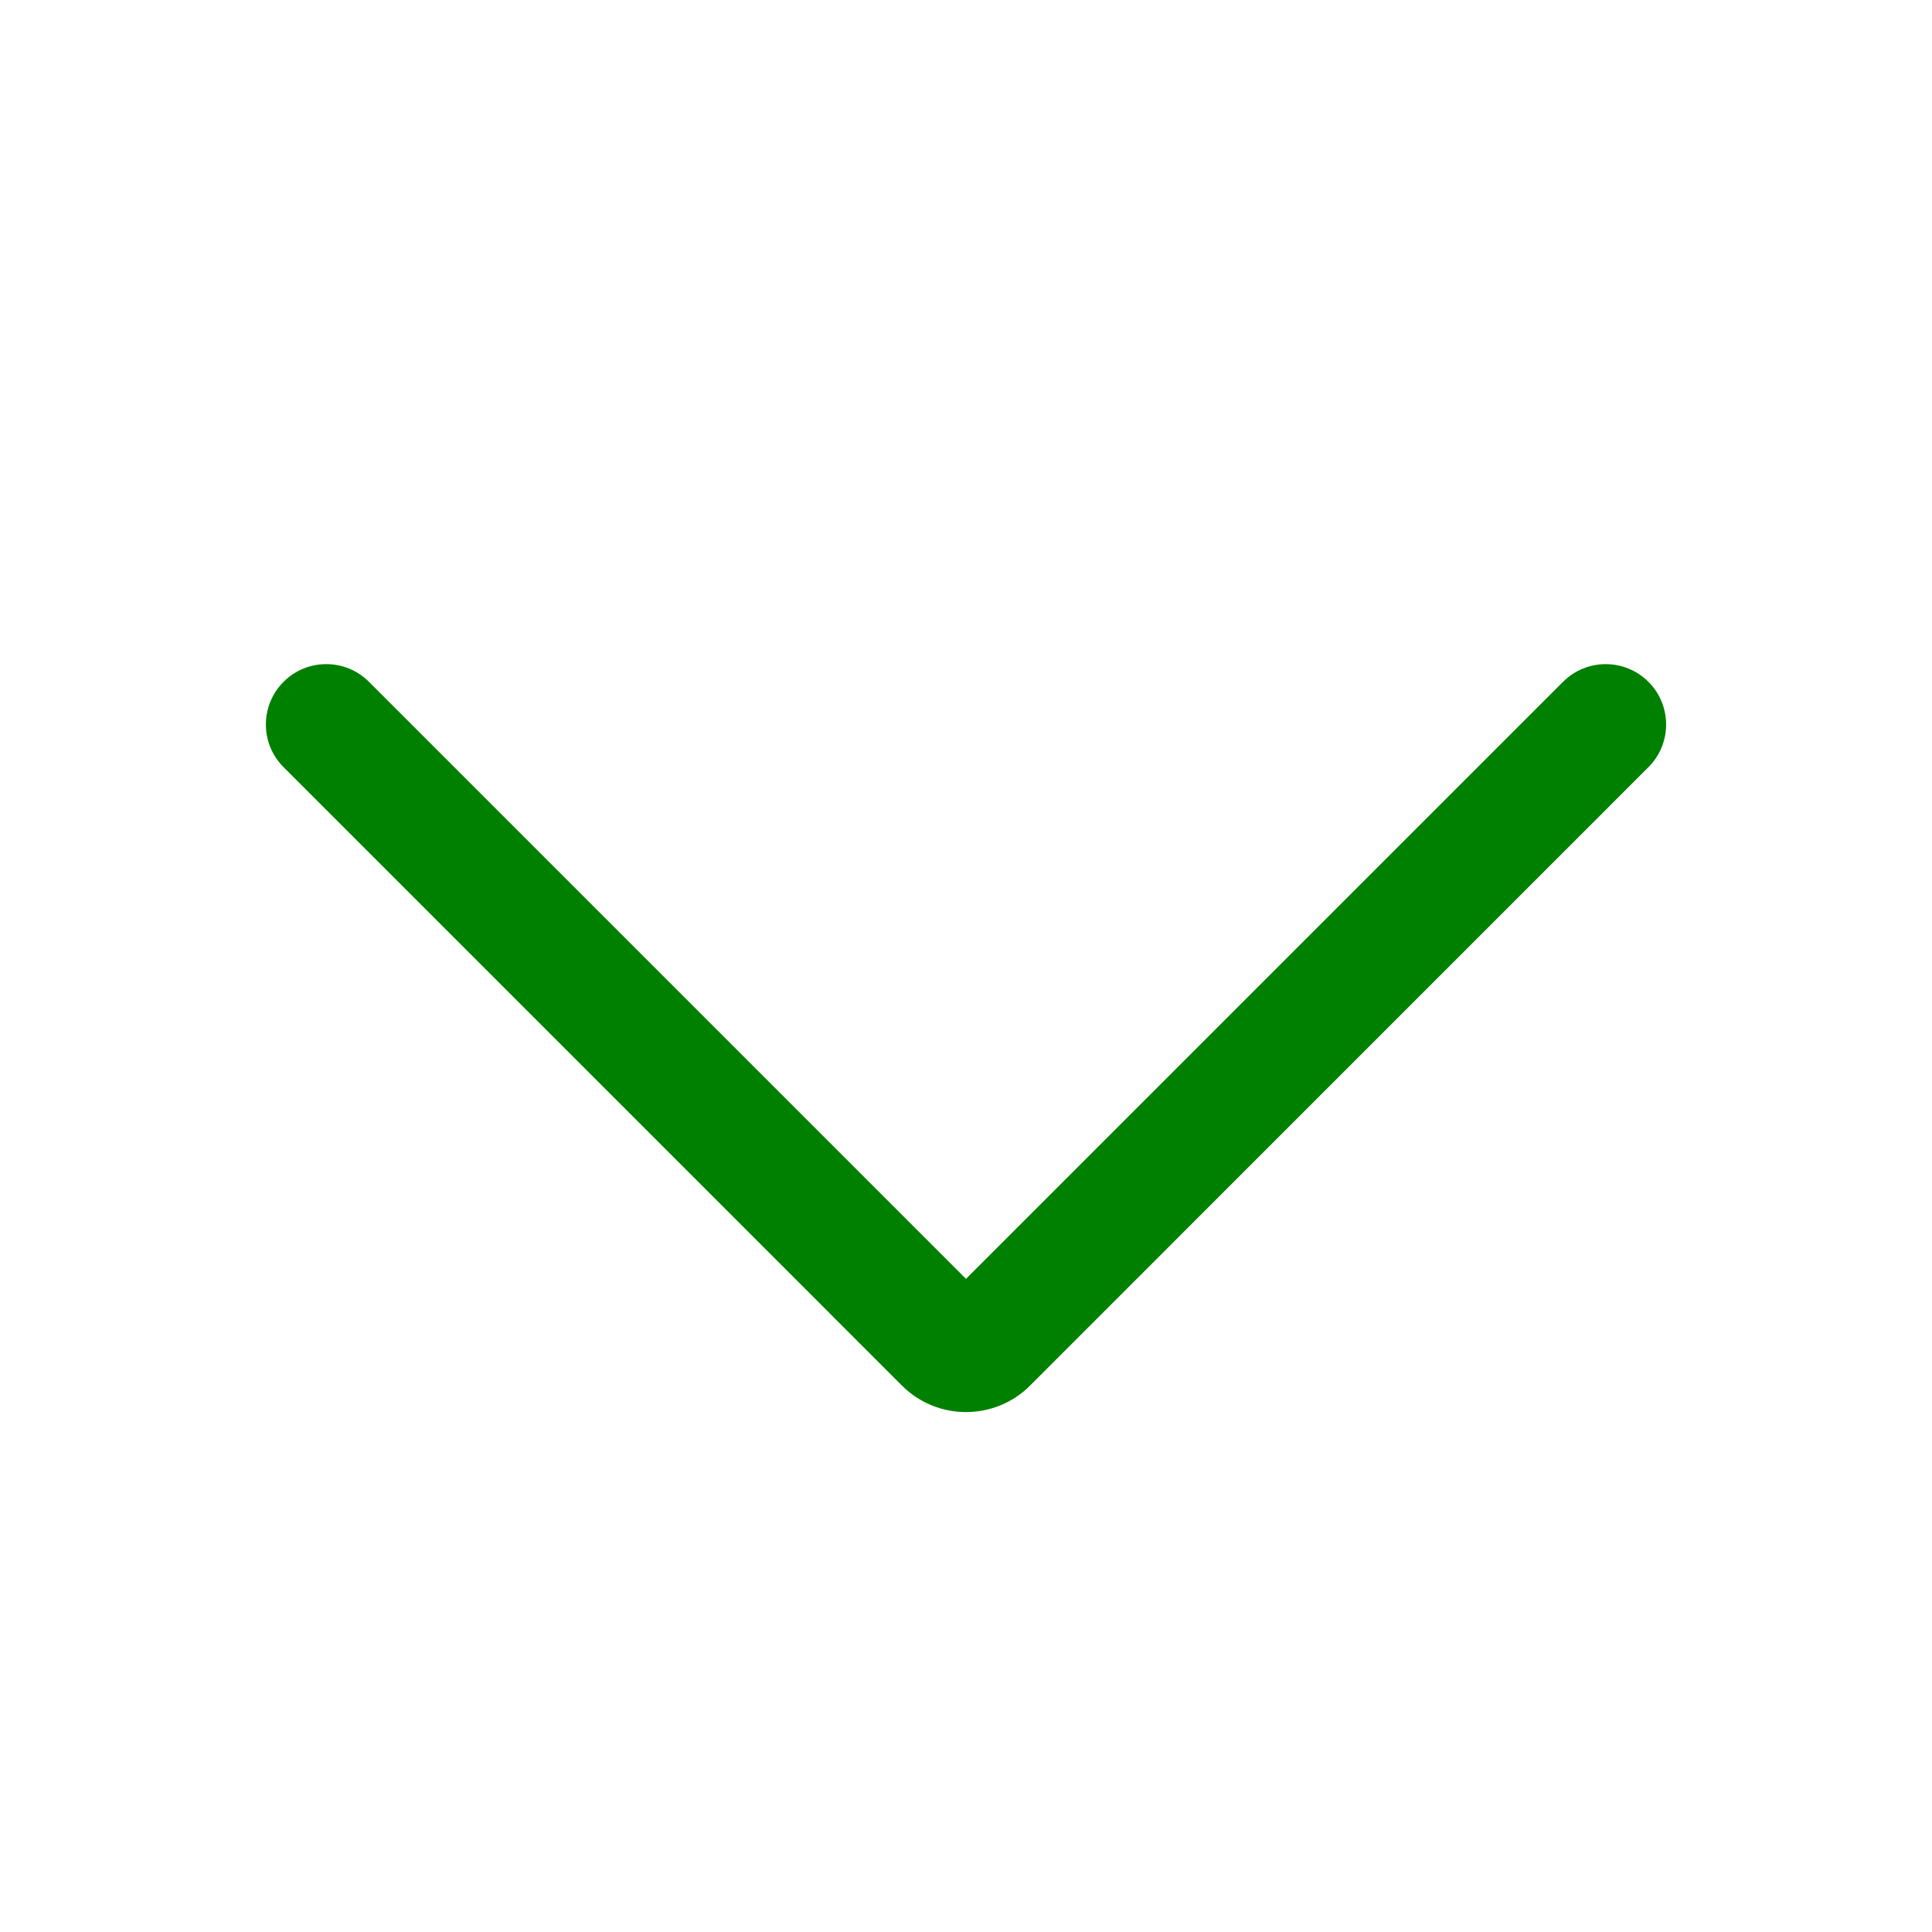
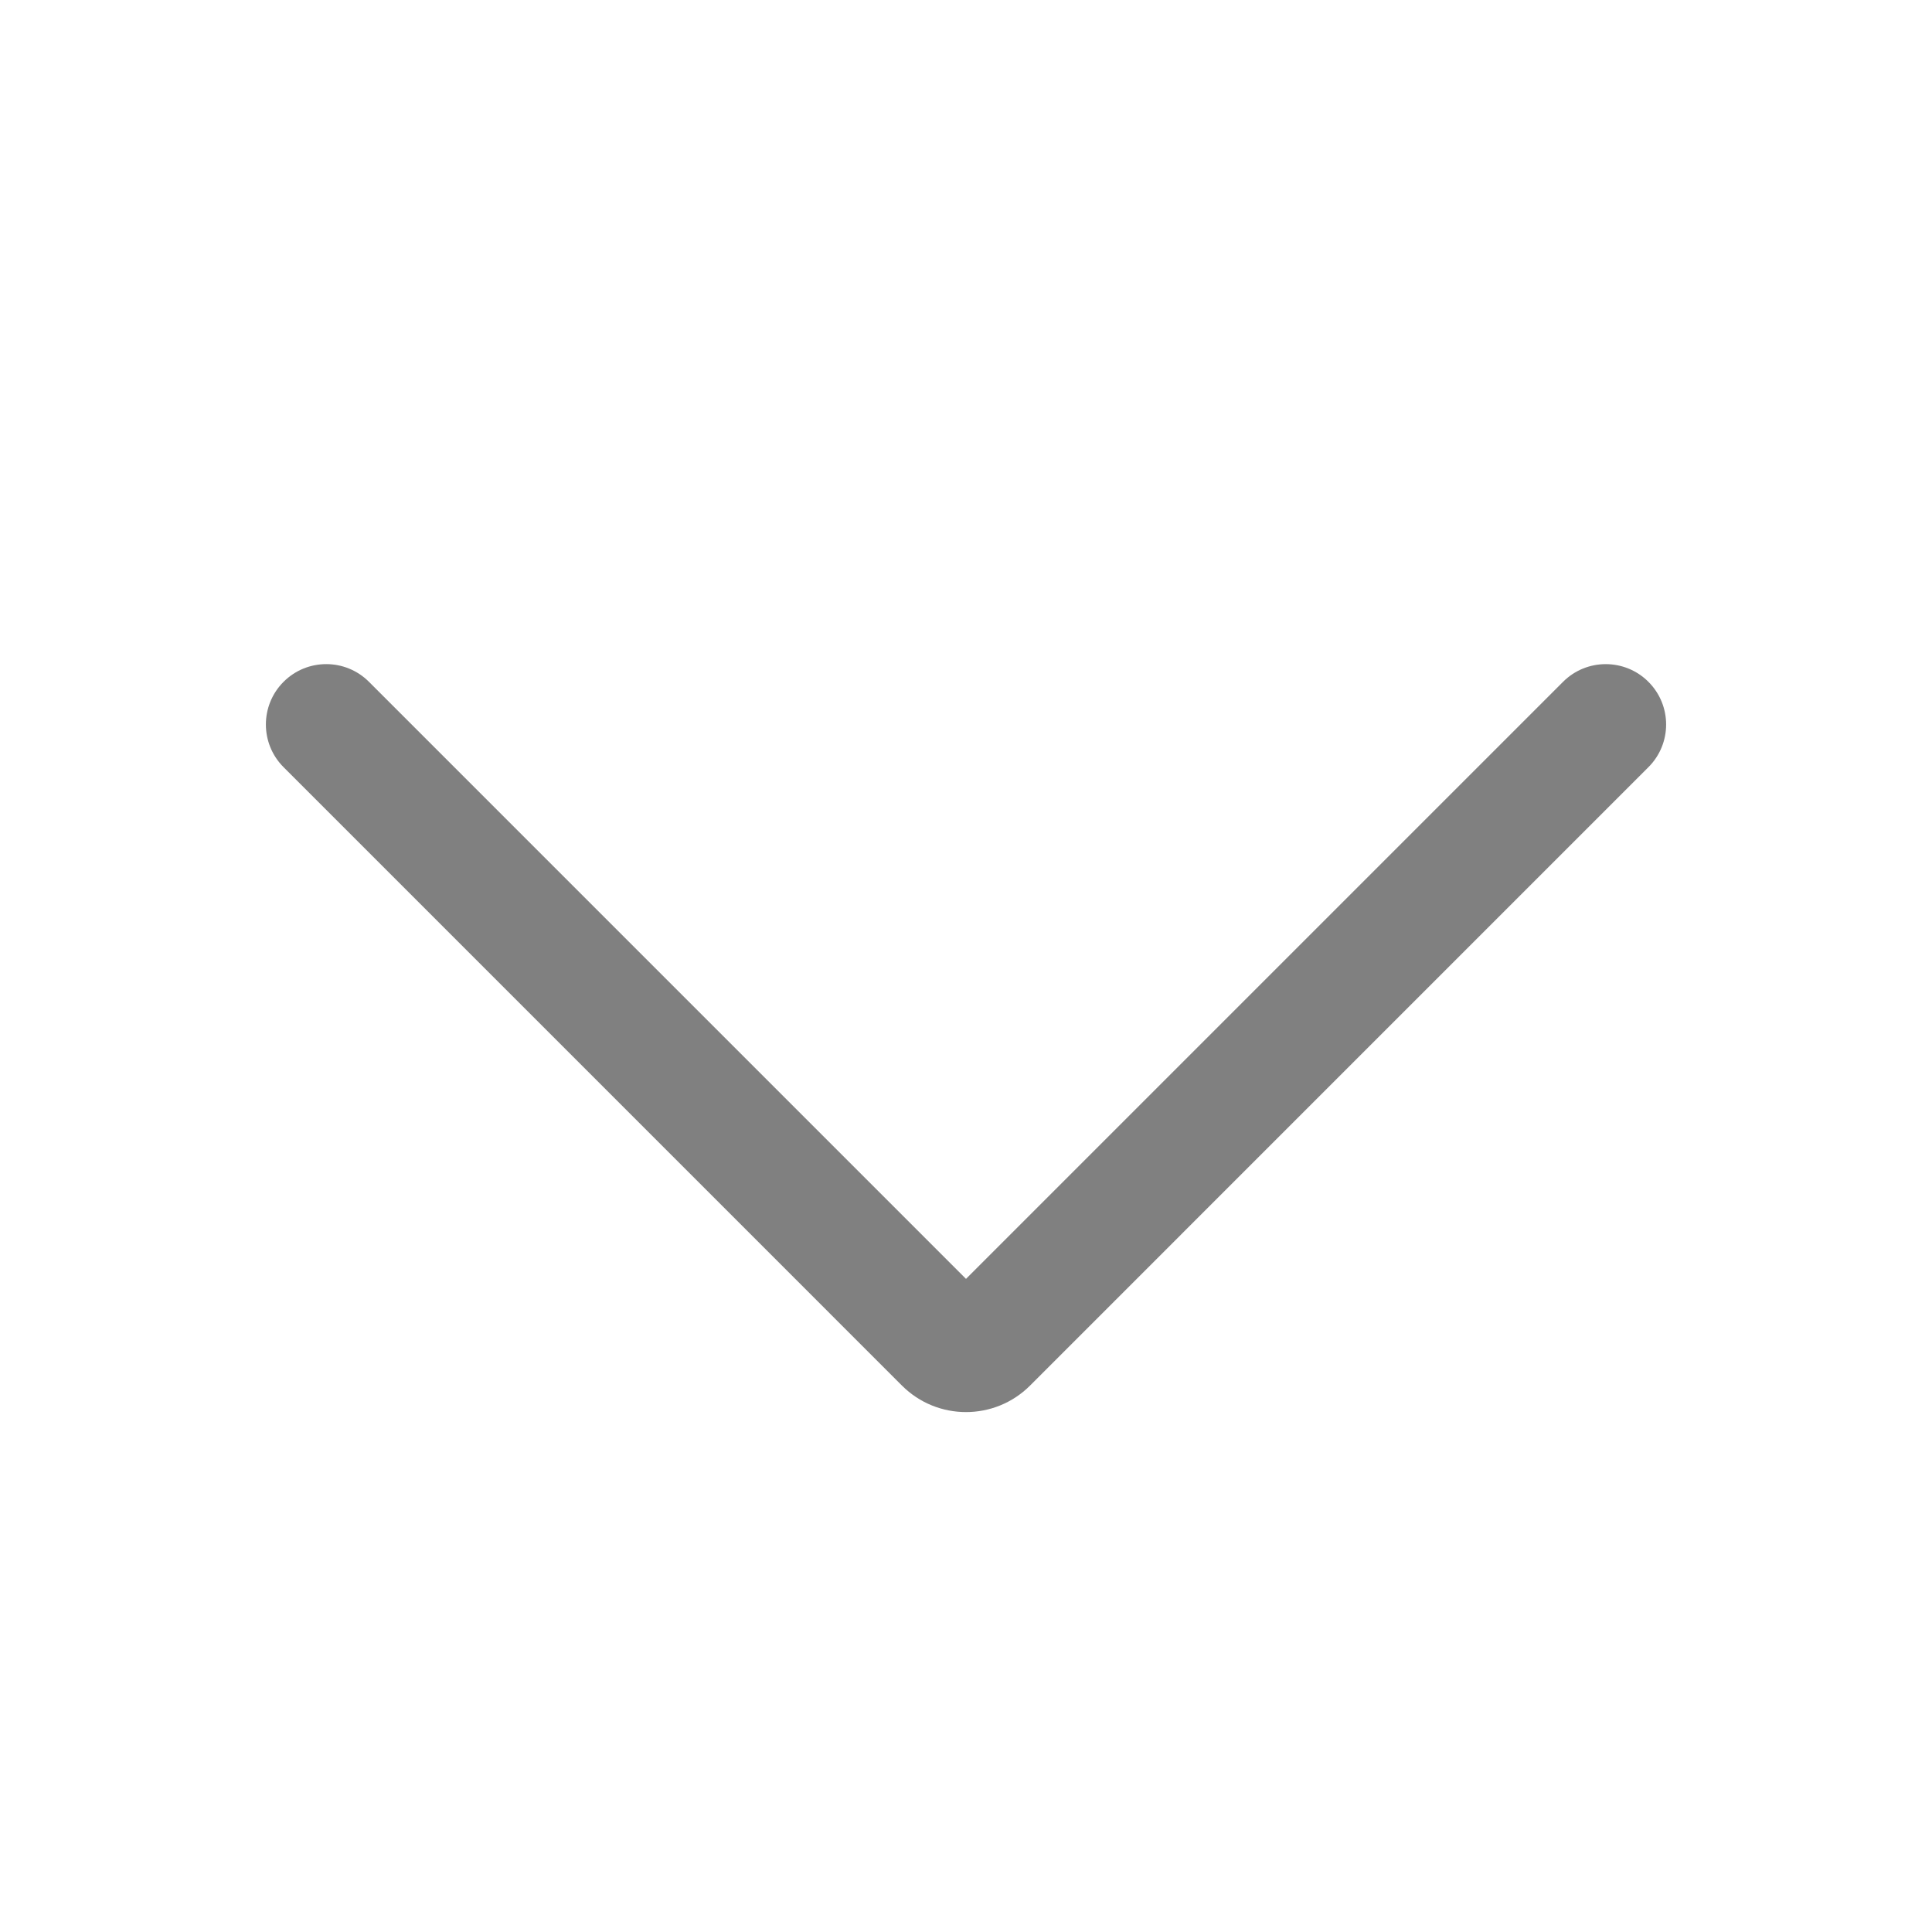
- <svg xmlns="http://www.w3.org/2000/svg" class="svg-icon" style="width: 1em;height: 1em;vertical-align: middle;fill: green;overflow: hidden;" viewBox="0 0 1024 1024" version="1.1">
+ <svg xmlns="http://www.w3.org/2000/svg" class="svg-icon" style="width: 1em;height: 1em;vertical-align: middle;fill: grey;overflow: hidden;" viewBox="0 0 1024 1024" version="1.1">
  <path d="M873.7 406.62L545.94 734.39c-18.72 18.72-49.16 18.72-67.88 0L150.3 406.62c-12.5-12.5-12.5-32.75 0-45.25s32.75-12.5 45.25 0L512 677.83l316.45-316.45c12.5-12.5 32.75-12.5 45.25 0 6.25 6.25 9.38 14.44 9.38 22.62s-3.13 16.38-9.38 22.62zM523.31 689.45v-0.31 0.31z" />
</svg>
